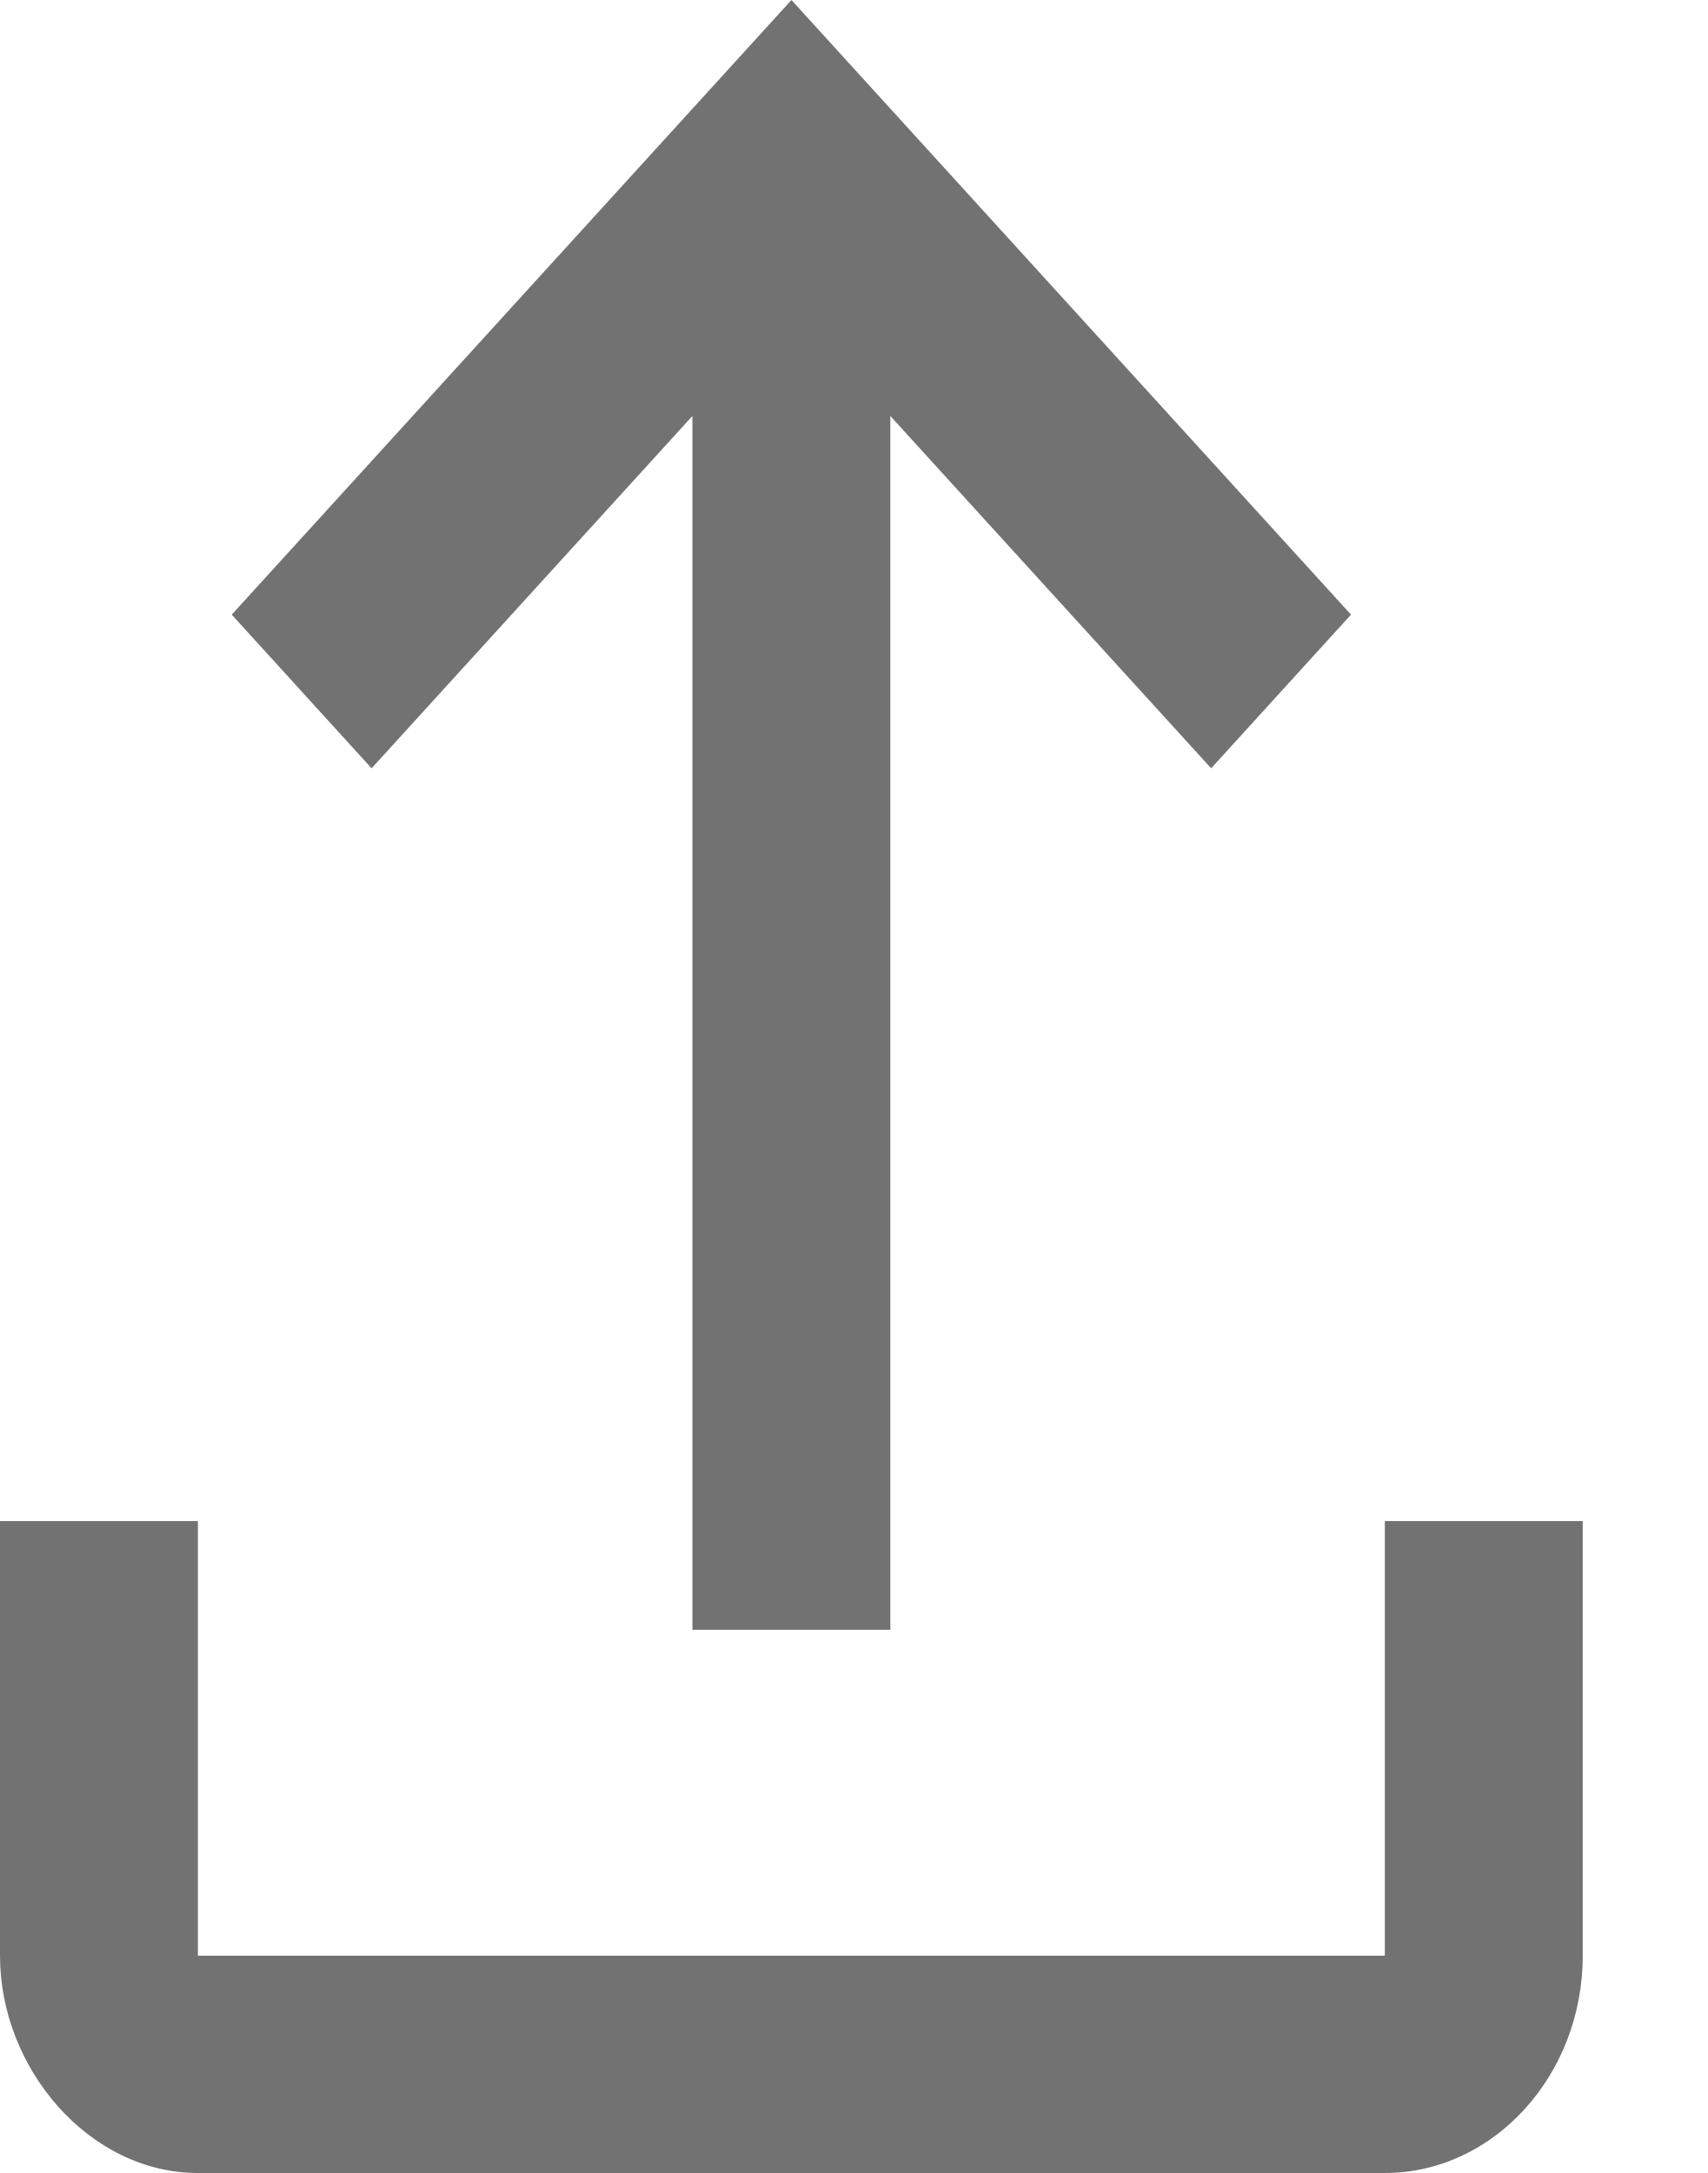
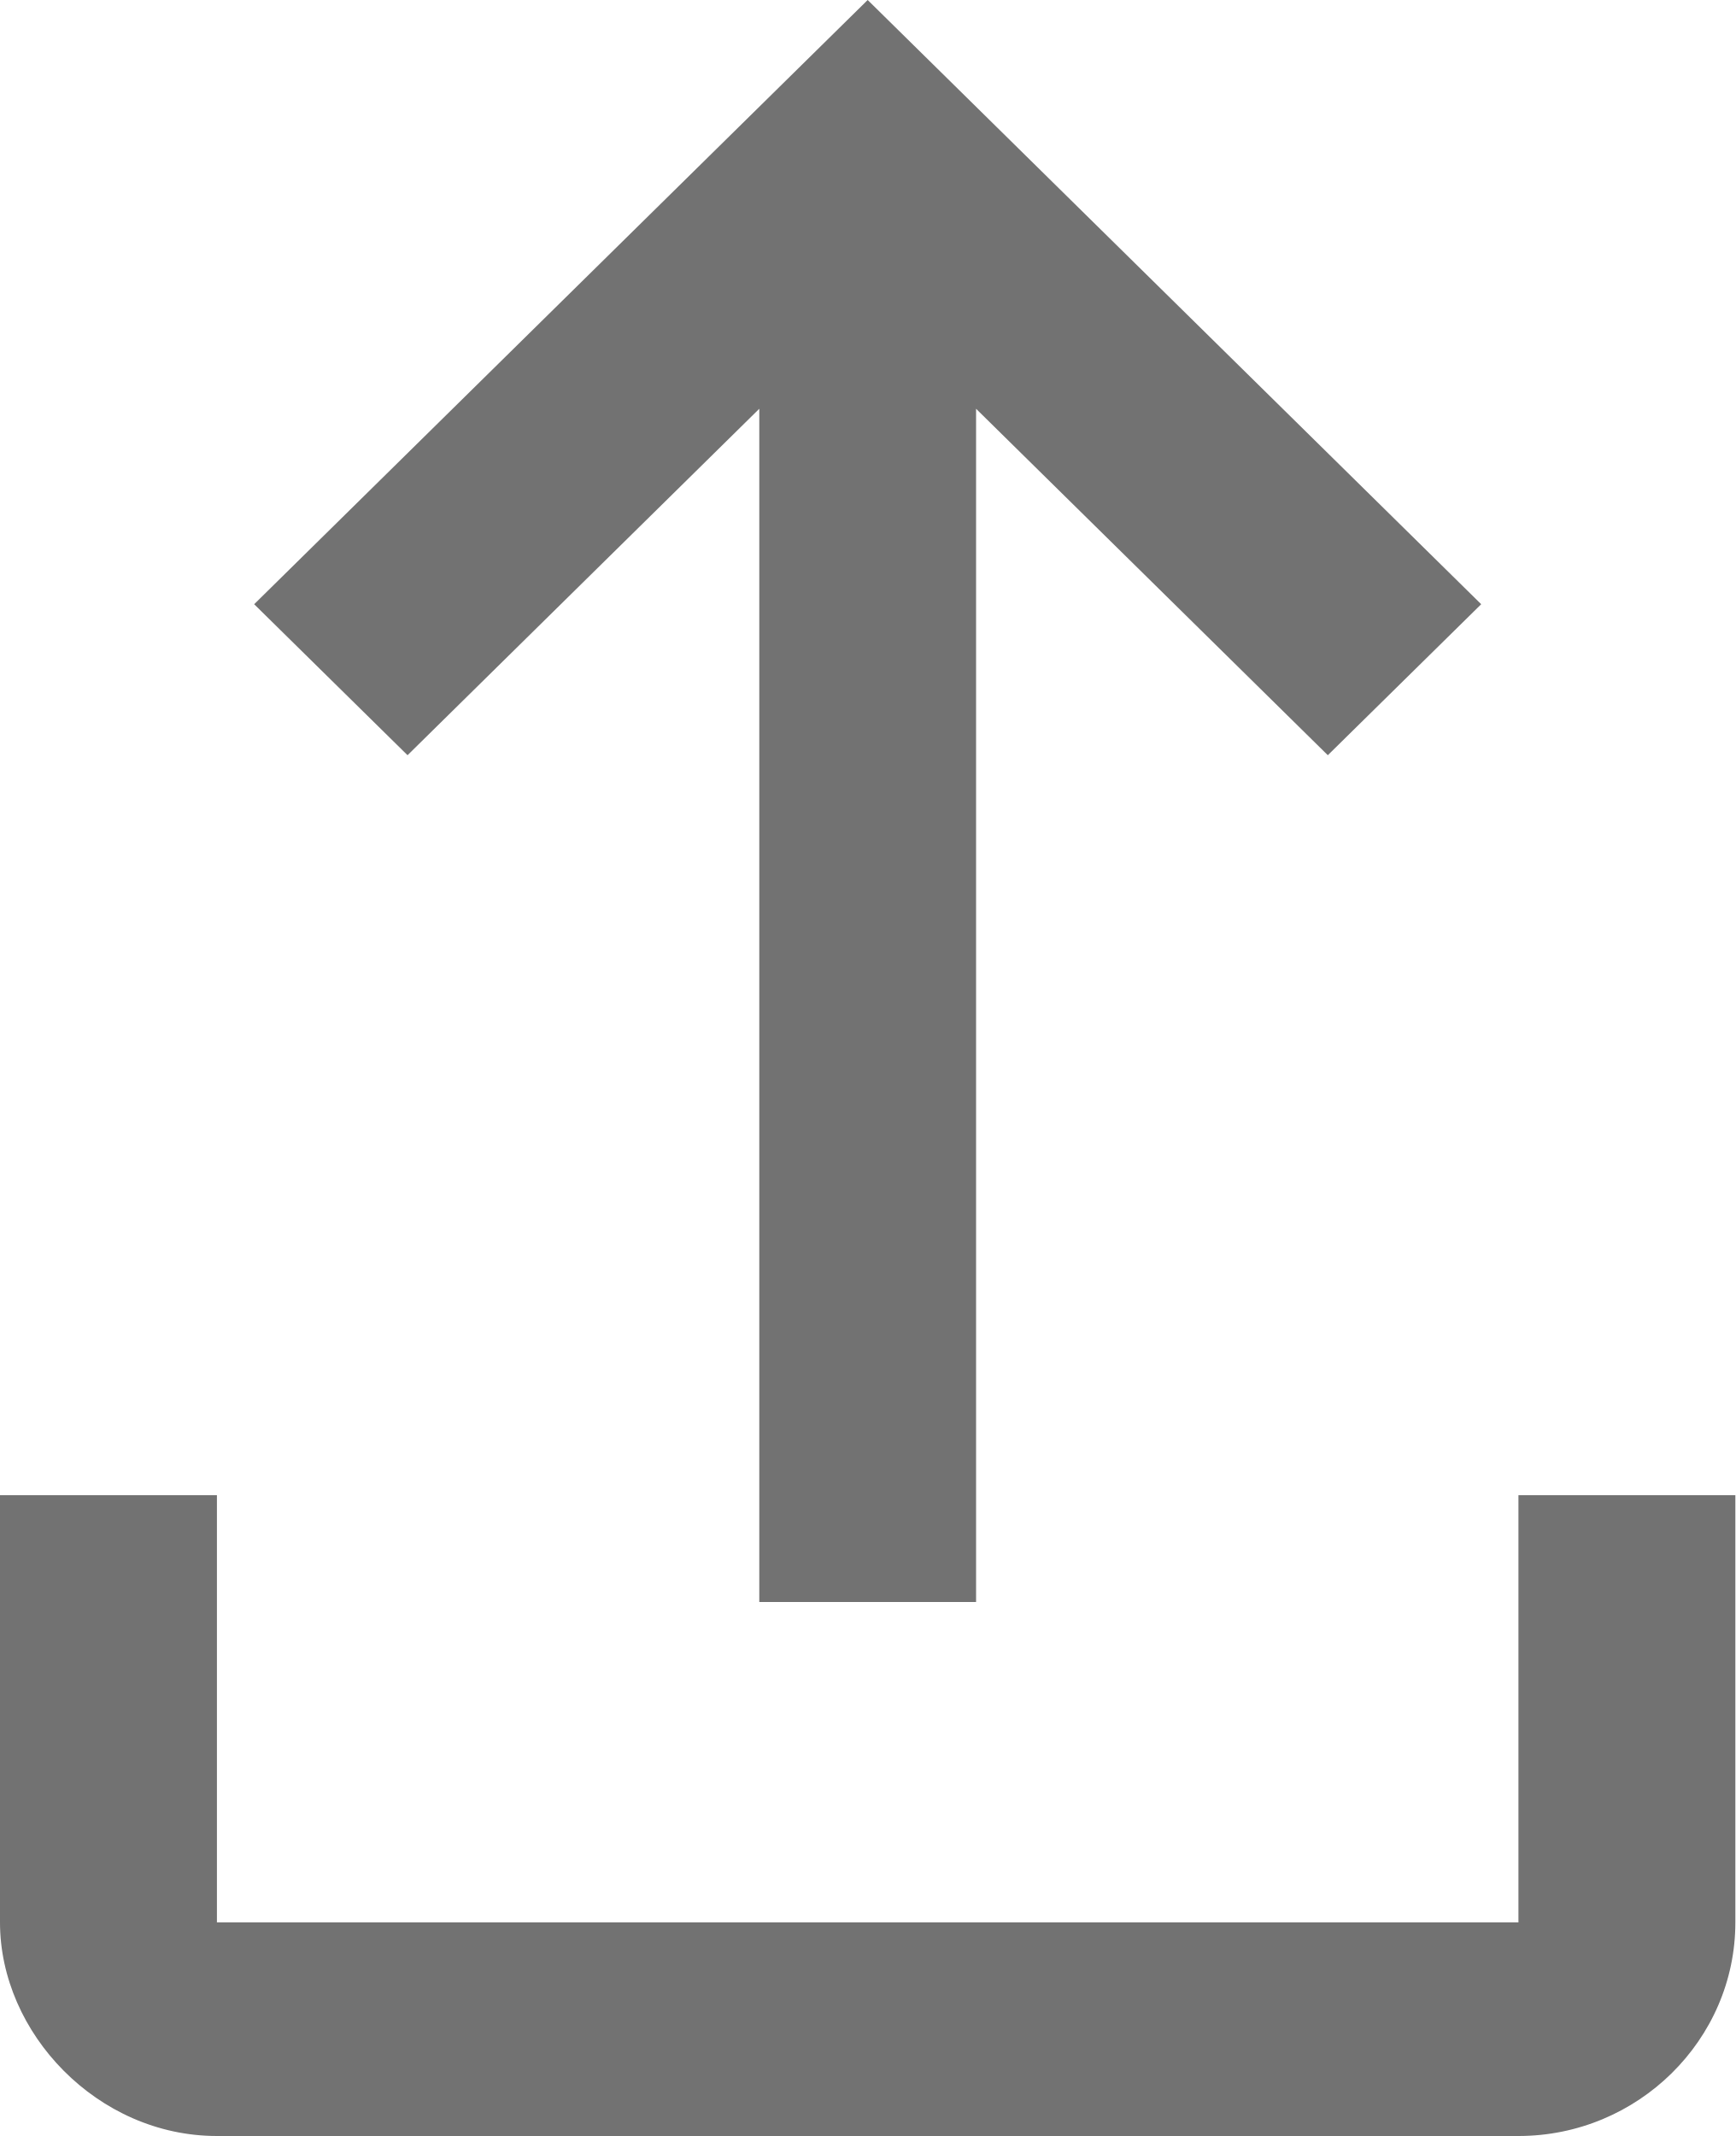
- <svg xmlns="http://www.w3.org/2000/svg" width="11" height="14" viewBox="0 0 11 14" fill="none">
-   <path fill-rule="evenodd" clip-rule="evenodd" d="M5.736 2.68V10.5H4.461V2.68L2.394 4.95L1.493 3.96L5.099 0L8.704 3.96L7.803 4.95L5.736 2.68ZM0 9.8H1.275V12.6H8.922V9.8H10.197V12.6C10.197 13.37 9.623 14 8.922 14H1.275C0.574 14 0 13.326 0 12.6V9.8Z" fill="#727272" />
+ <svg xmlns="http://www.w3.org/2000/svg" width="13" height="16" viewBox="0 0 13 16" fill="none">
+   <path fill-rule="evenodd" clip-rule="evenodd" d="M7.312 3.062V12H5.688V3.062L3.053 5.657L1.904 4.526L6.5 0L11.096 4.526L9.947 5.657L7.312 3.062ZM0 11.2H1.625V14.4H11.375V11.2H13V14.4C13 15.28 12.269 16 11.375 16H1.625C0.731 16 0 15.23 0 14.4V11.2Z" fill="#727272" />
</svg>
